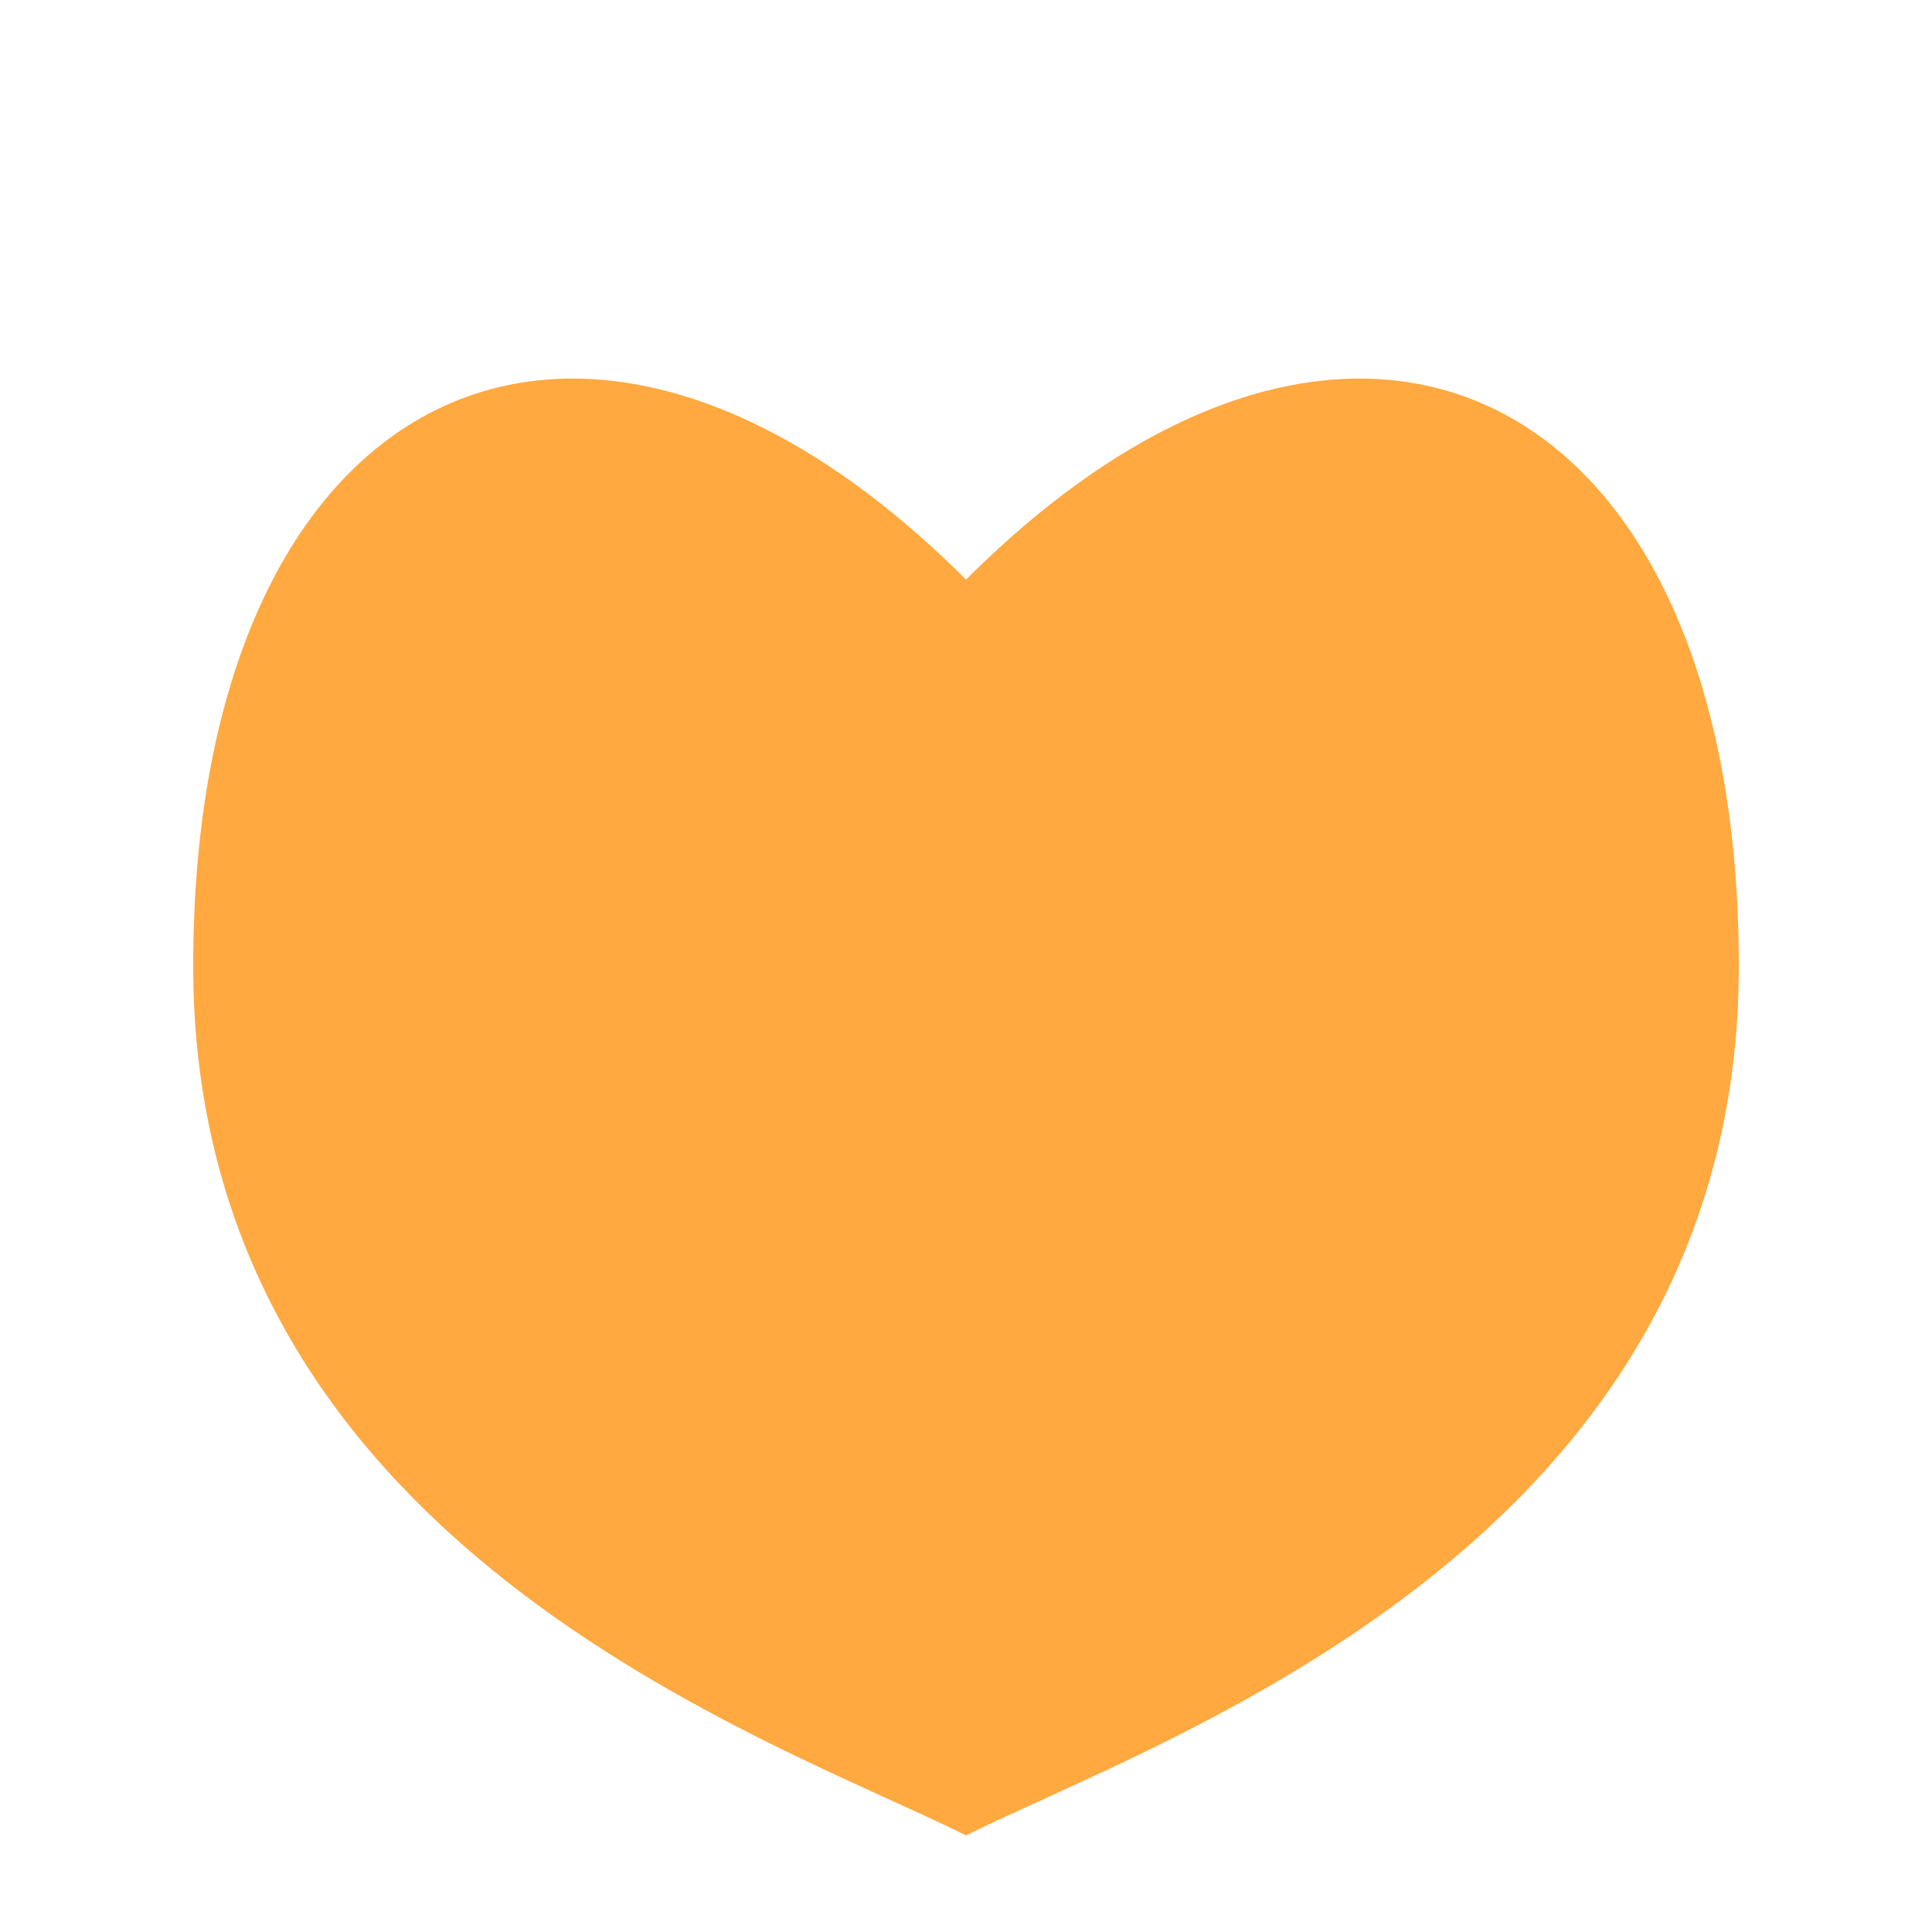
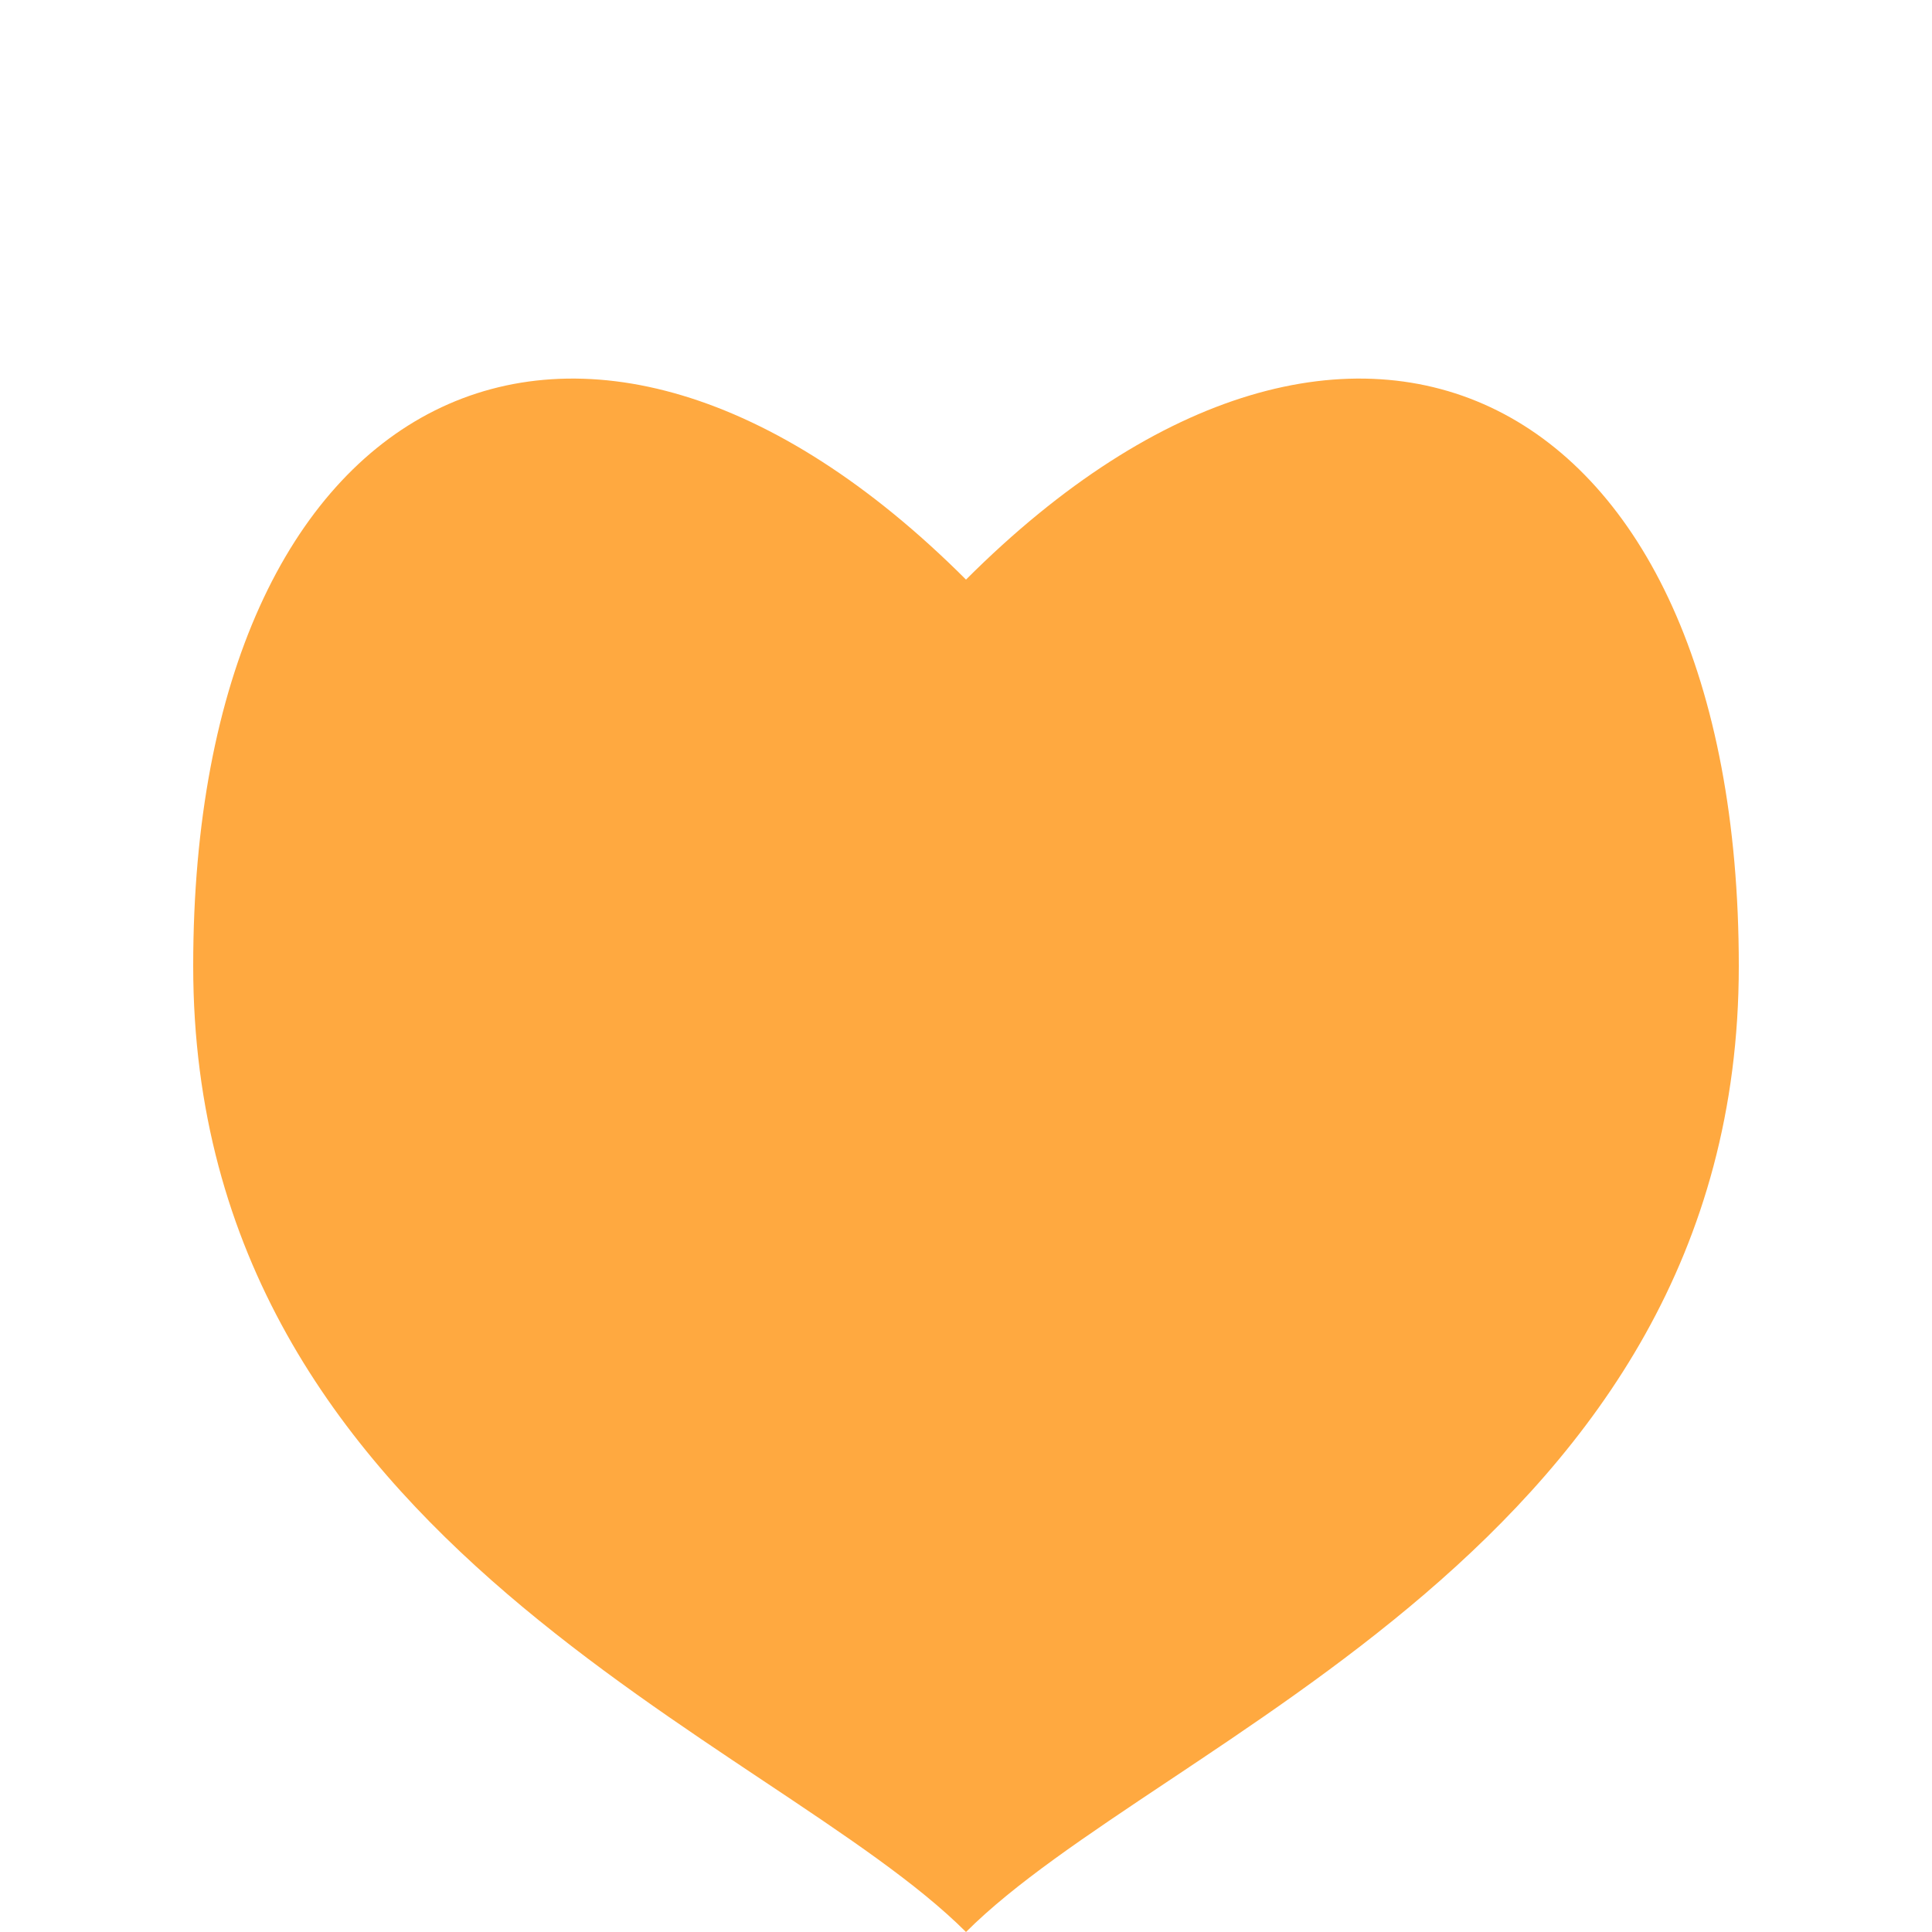
<svg xmlns="http://www.w3.org/2000/svg" height="100" width="100">
-   <path d="   M 50 30   C 70 10, 90 20, 90 50   C 90 80, 60 90, 50 95   C 40 90, 10 80, 10 50   C 10 20, 30 10, 50 30   Z" fill="#ffa940" />
+   <path d="   M 50 30   C 70 10, 90 20, 90 50   C 90 80, 60 90, 50 100   C 40 90, 10 80, 10 50   C 10 20, 30 10, 50 30   Z" fill="#ffa940" />
</svg>
